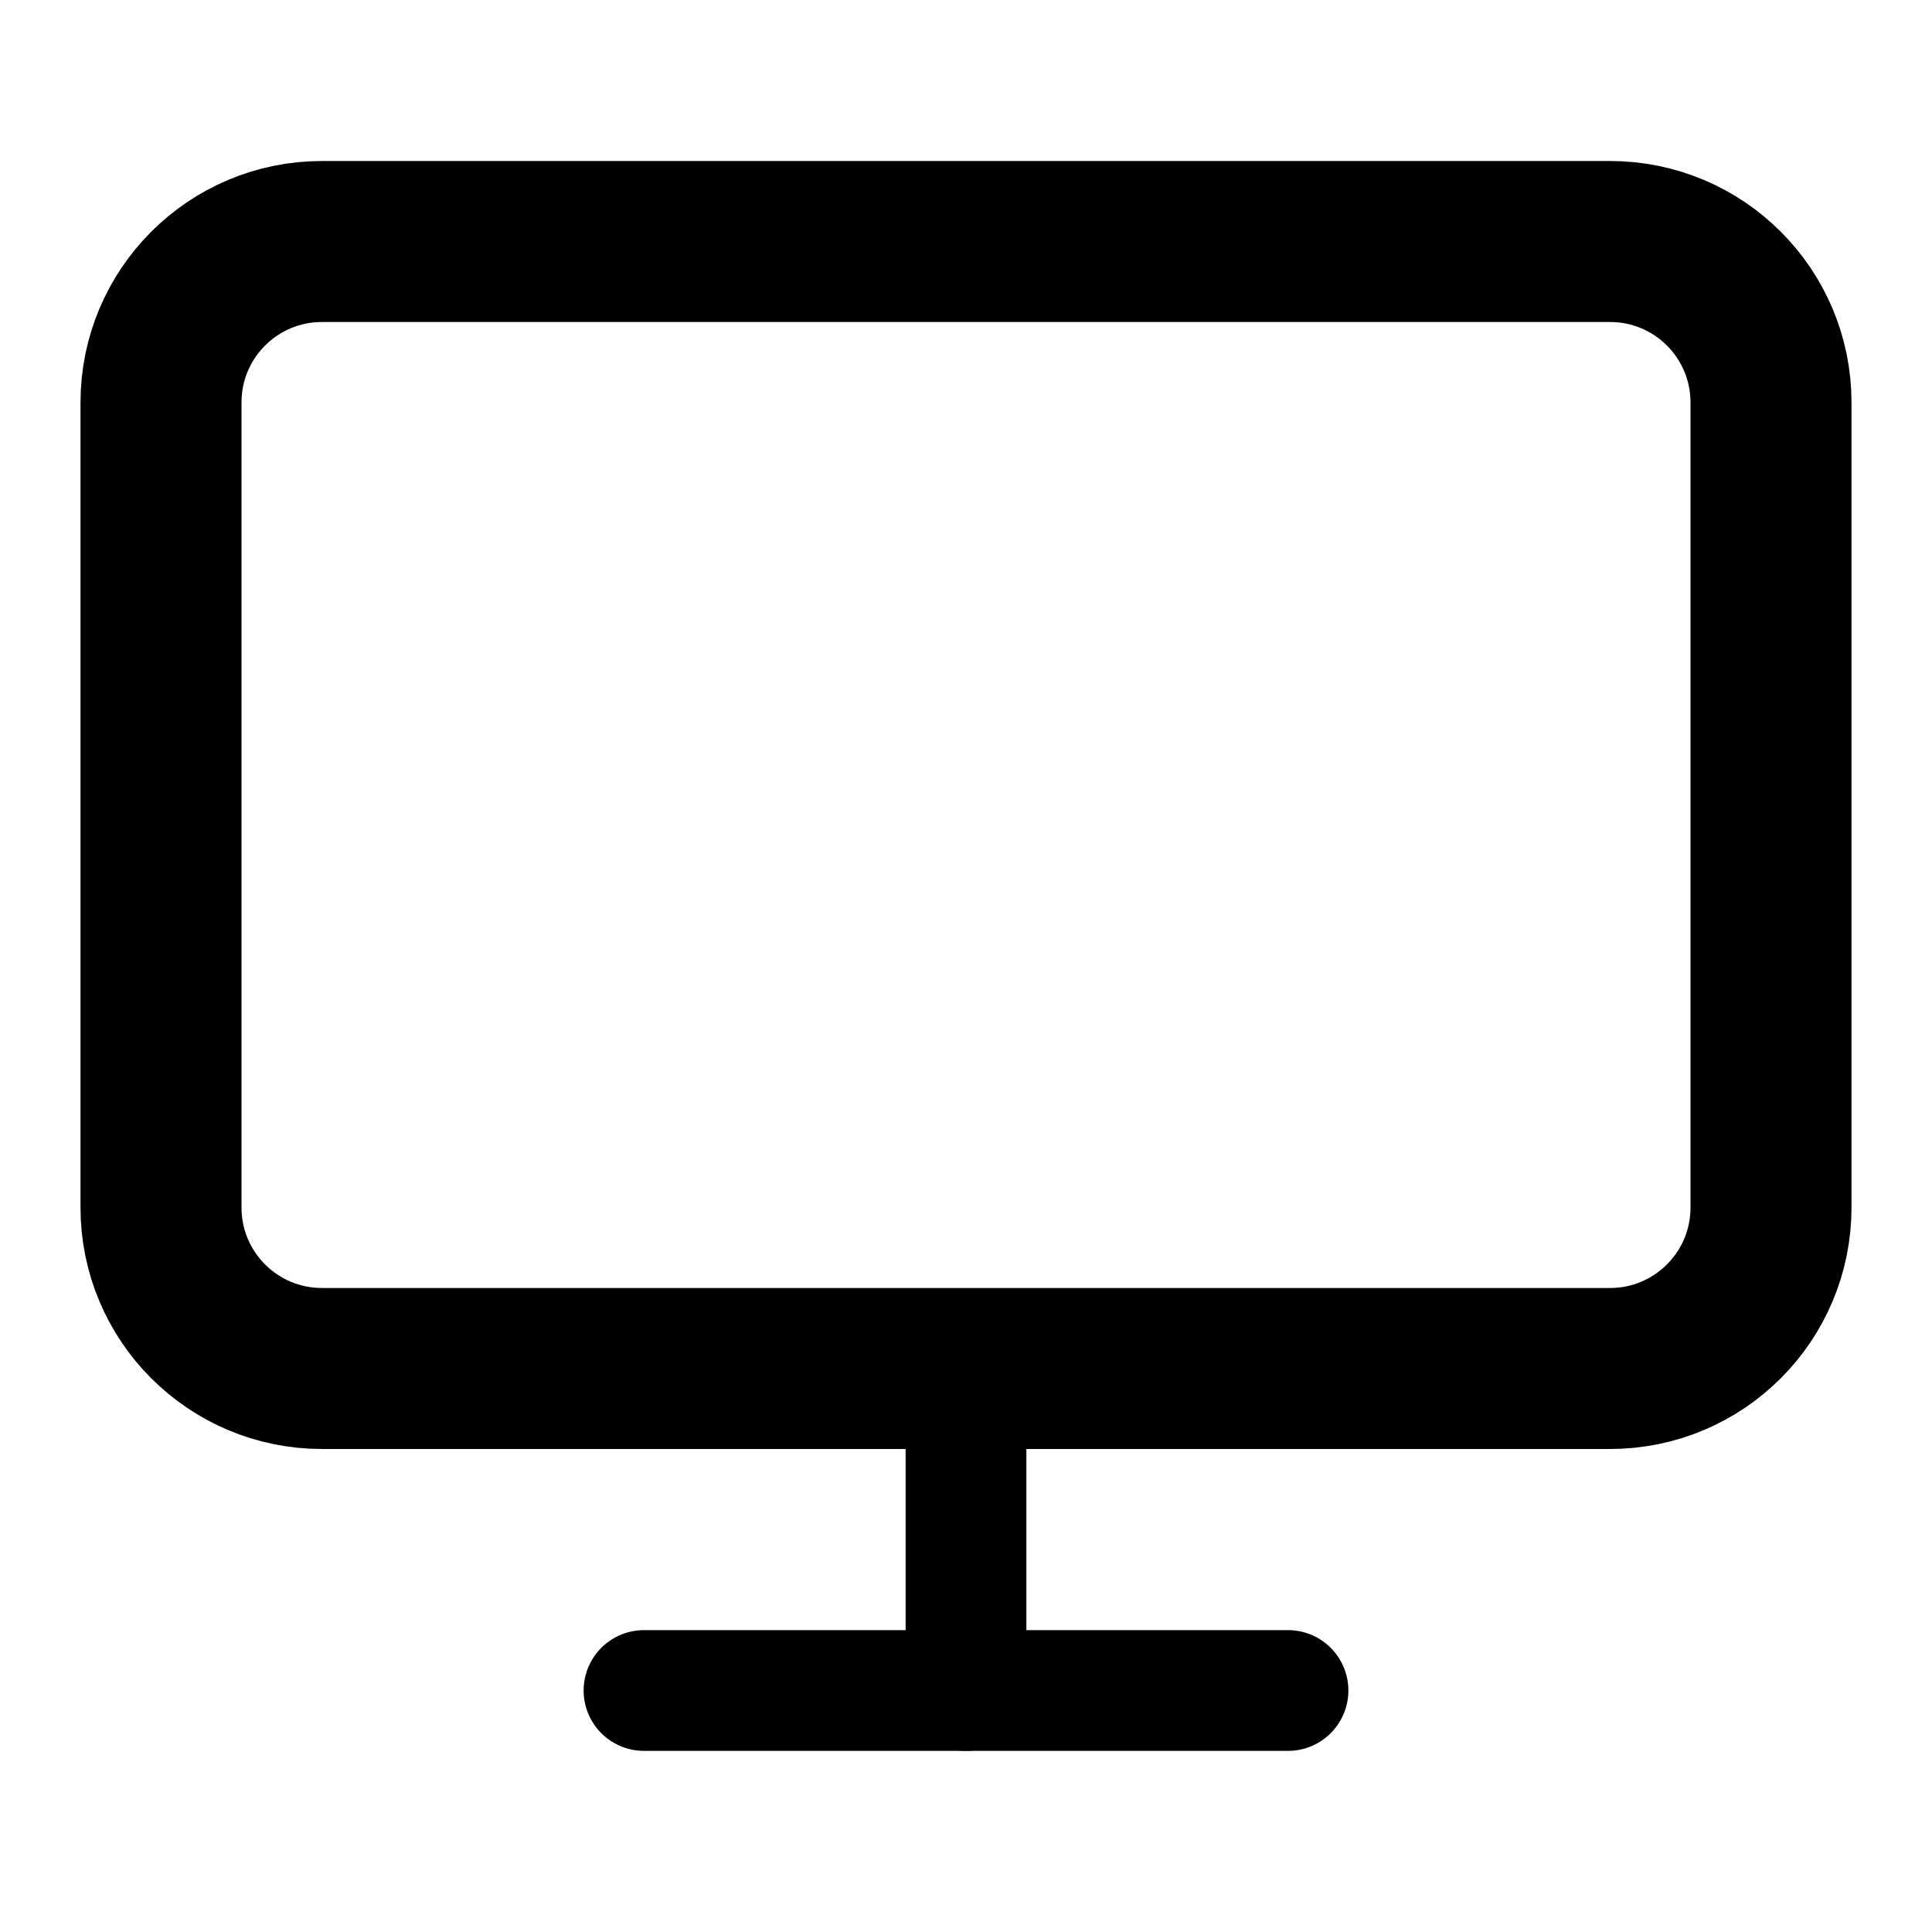
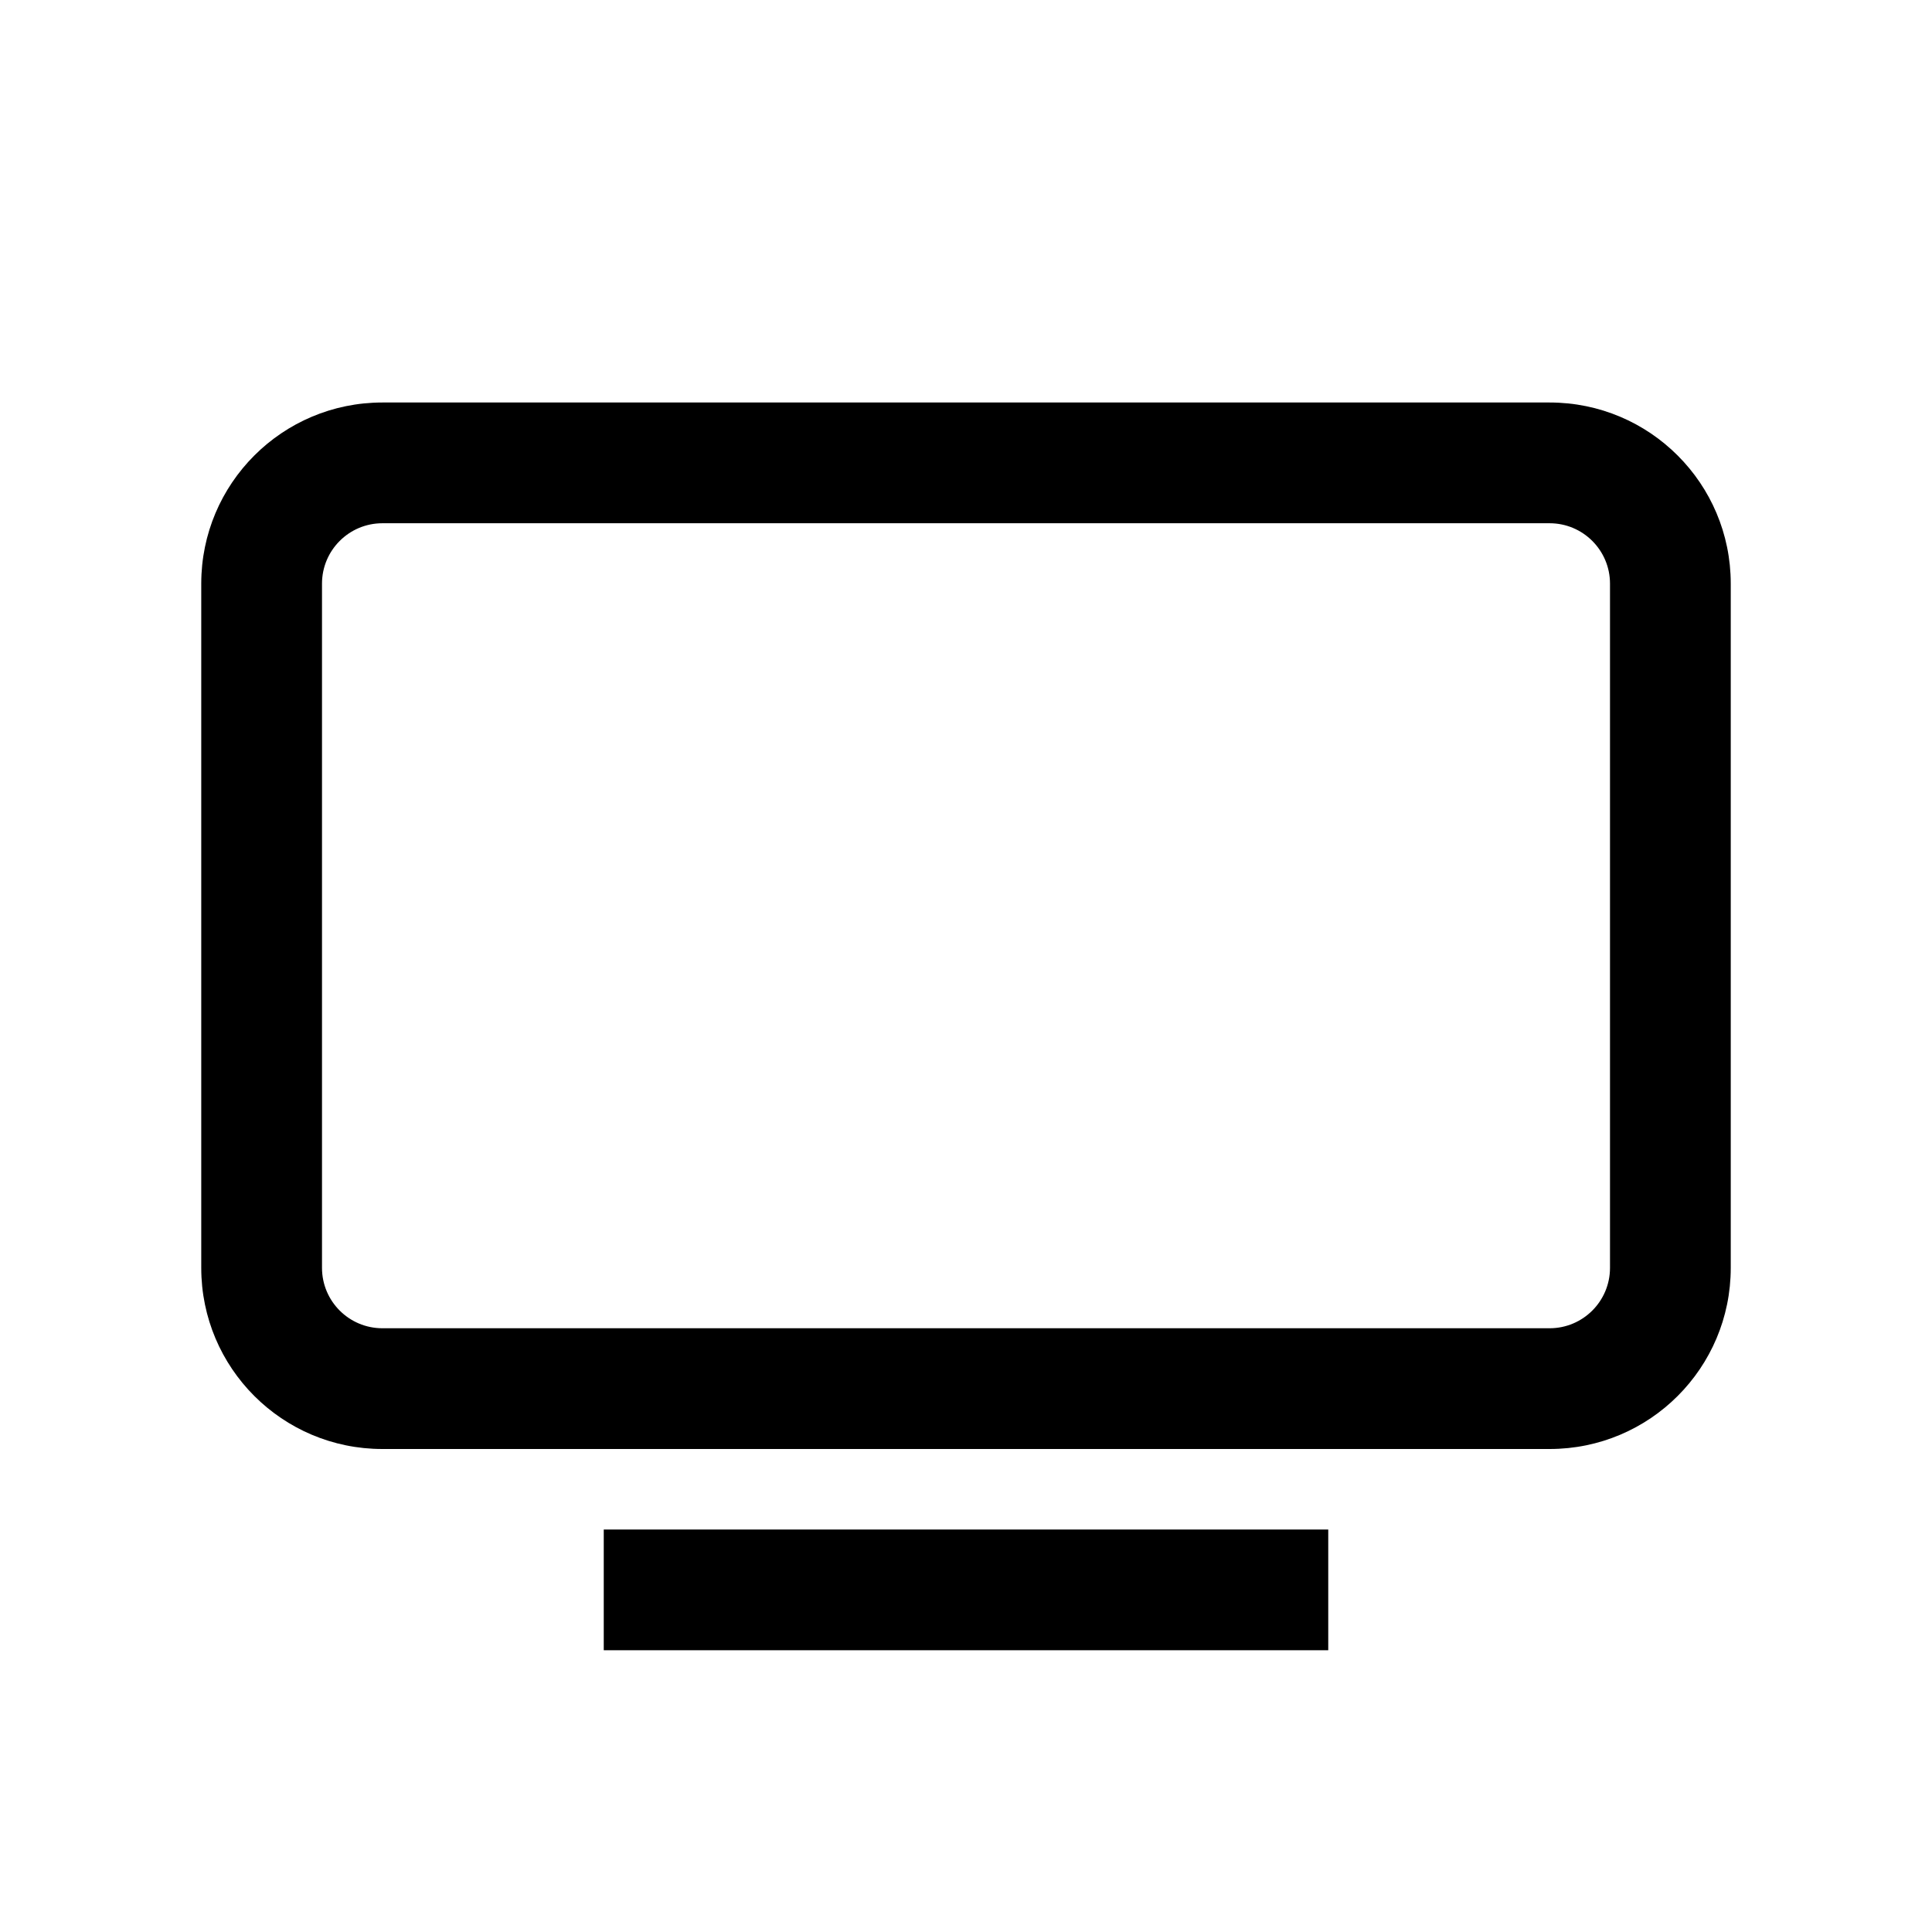
<svg xmlns="http://www.w3.org/2000/svg" width="24" height="24" viewBox="0 0 24 24" fill="none">
-   <path d="M20 3H4C2.895 3 2 3.895 2 5V15C2 16.105 2.895 17 4 17H20C21.105 17 22 16.105 22 15V5C22 3.895 21.105 3 20 3Z" stroke="currentColor" stroke-width="2" stroke-linecap="round" stroke-linejoin="round" fill="transparent" />
-   <path d="M8 21H16" stroke="currentColor" stroke-width="1.5" stroke-linecap="round" stroke-linejoin="round" fill="transparent" />
-   <path d="M12 17V21" stroke="currentColor" stroke-width="1.5" stroke-linecap="round" stroke-linejoin="round" fill="transparent" />
+   <path fill-rule="evenodd" clip-rule="evenodd" d="M4.75 5C3.507 5 2.5 6.007 2.5 7.25V15.75C2.5 16.993 3.507 18 4.75 18H19.25C20.493 18 21.5 16.993 21.5 15.75V7.25C21.5 6.007 20.493 5 19.25 5H4.75ZM4 7.25C4 6.836 4.336 6.5 4.75 6.5H19.25C19.664 6.5 20 6.836 20 7.25V15.75C20 16.164 19.664 16.5 19.25 16.5H4.75C4.336 16.5 4 16.164 4 15.75V7.25ZM8.25 19H7.5V20.5H8.25H15.75H16.5V19H15.75H8.25Z" fill="currentColor" />
</svg>
